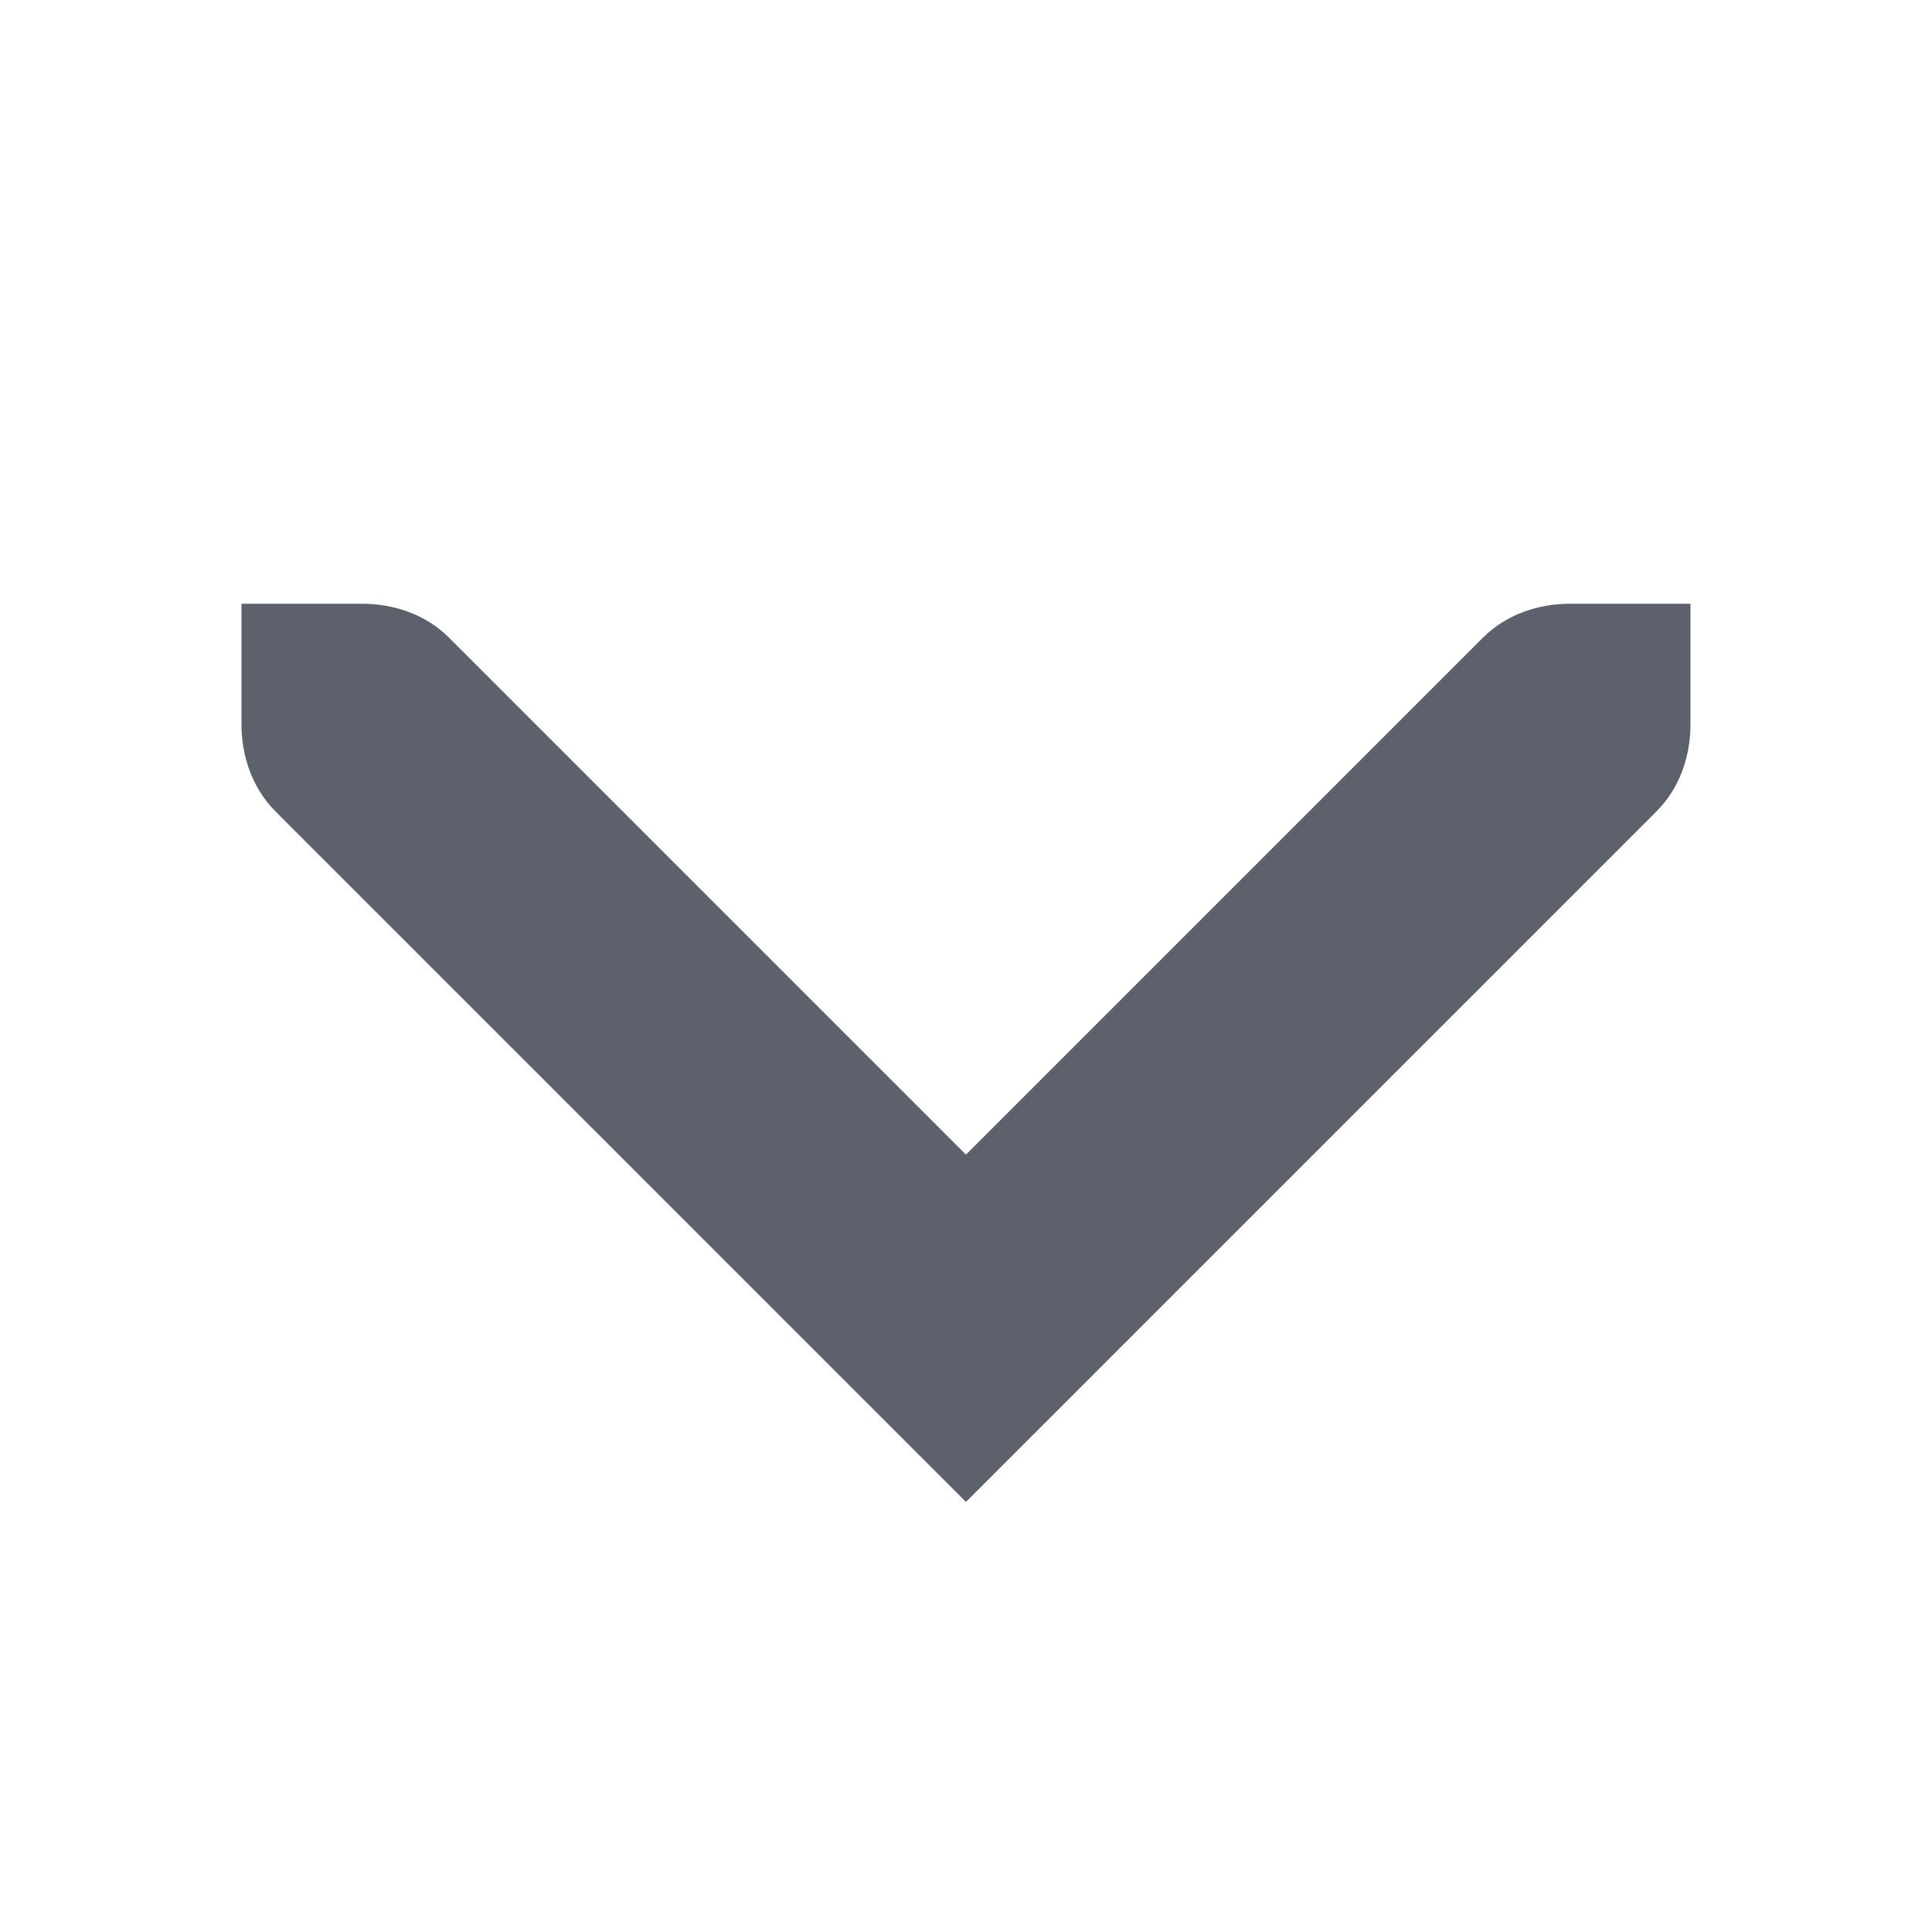
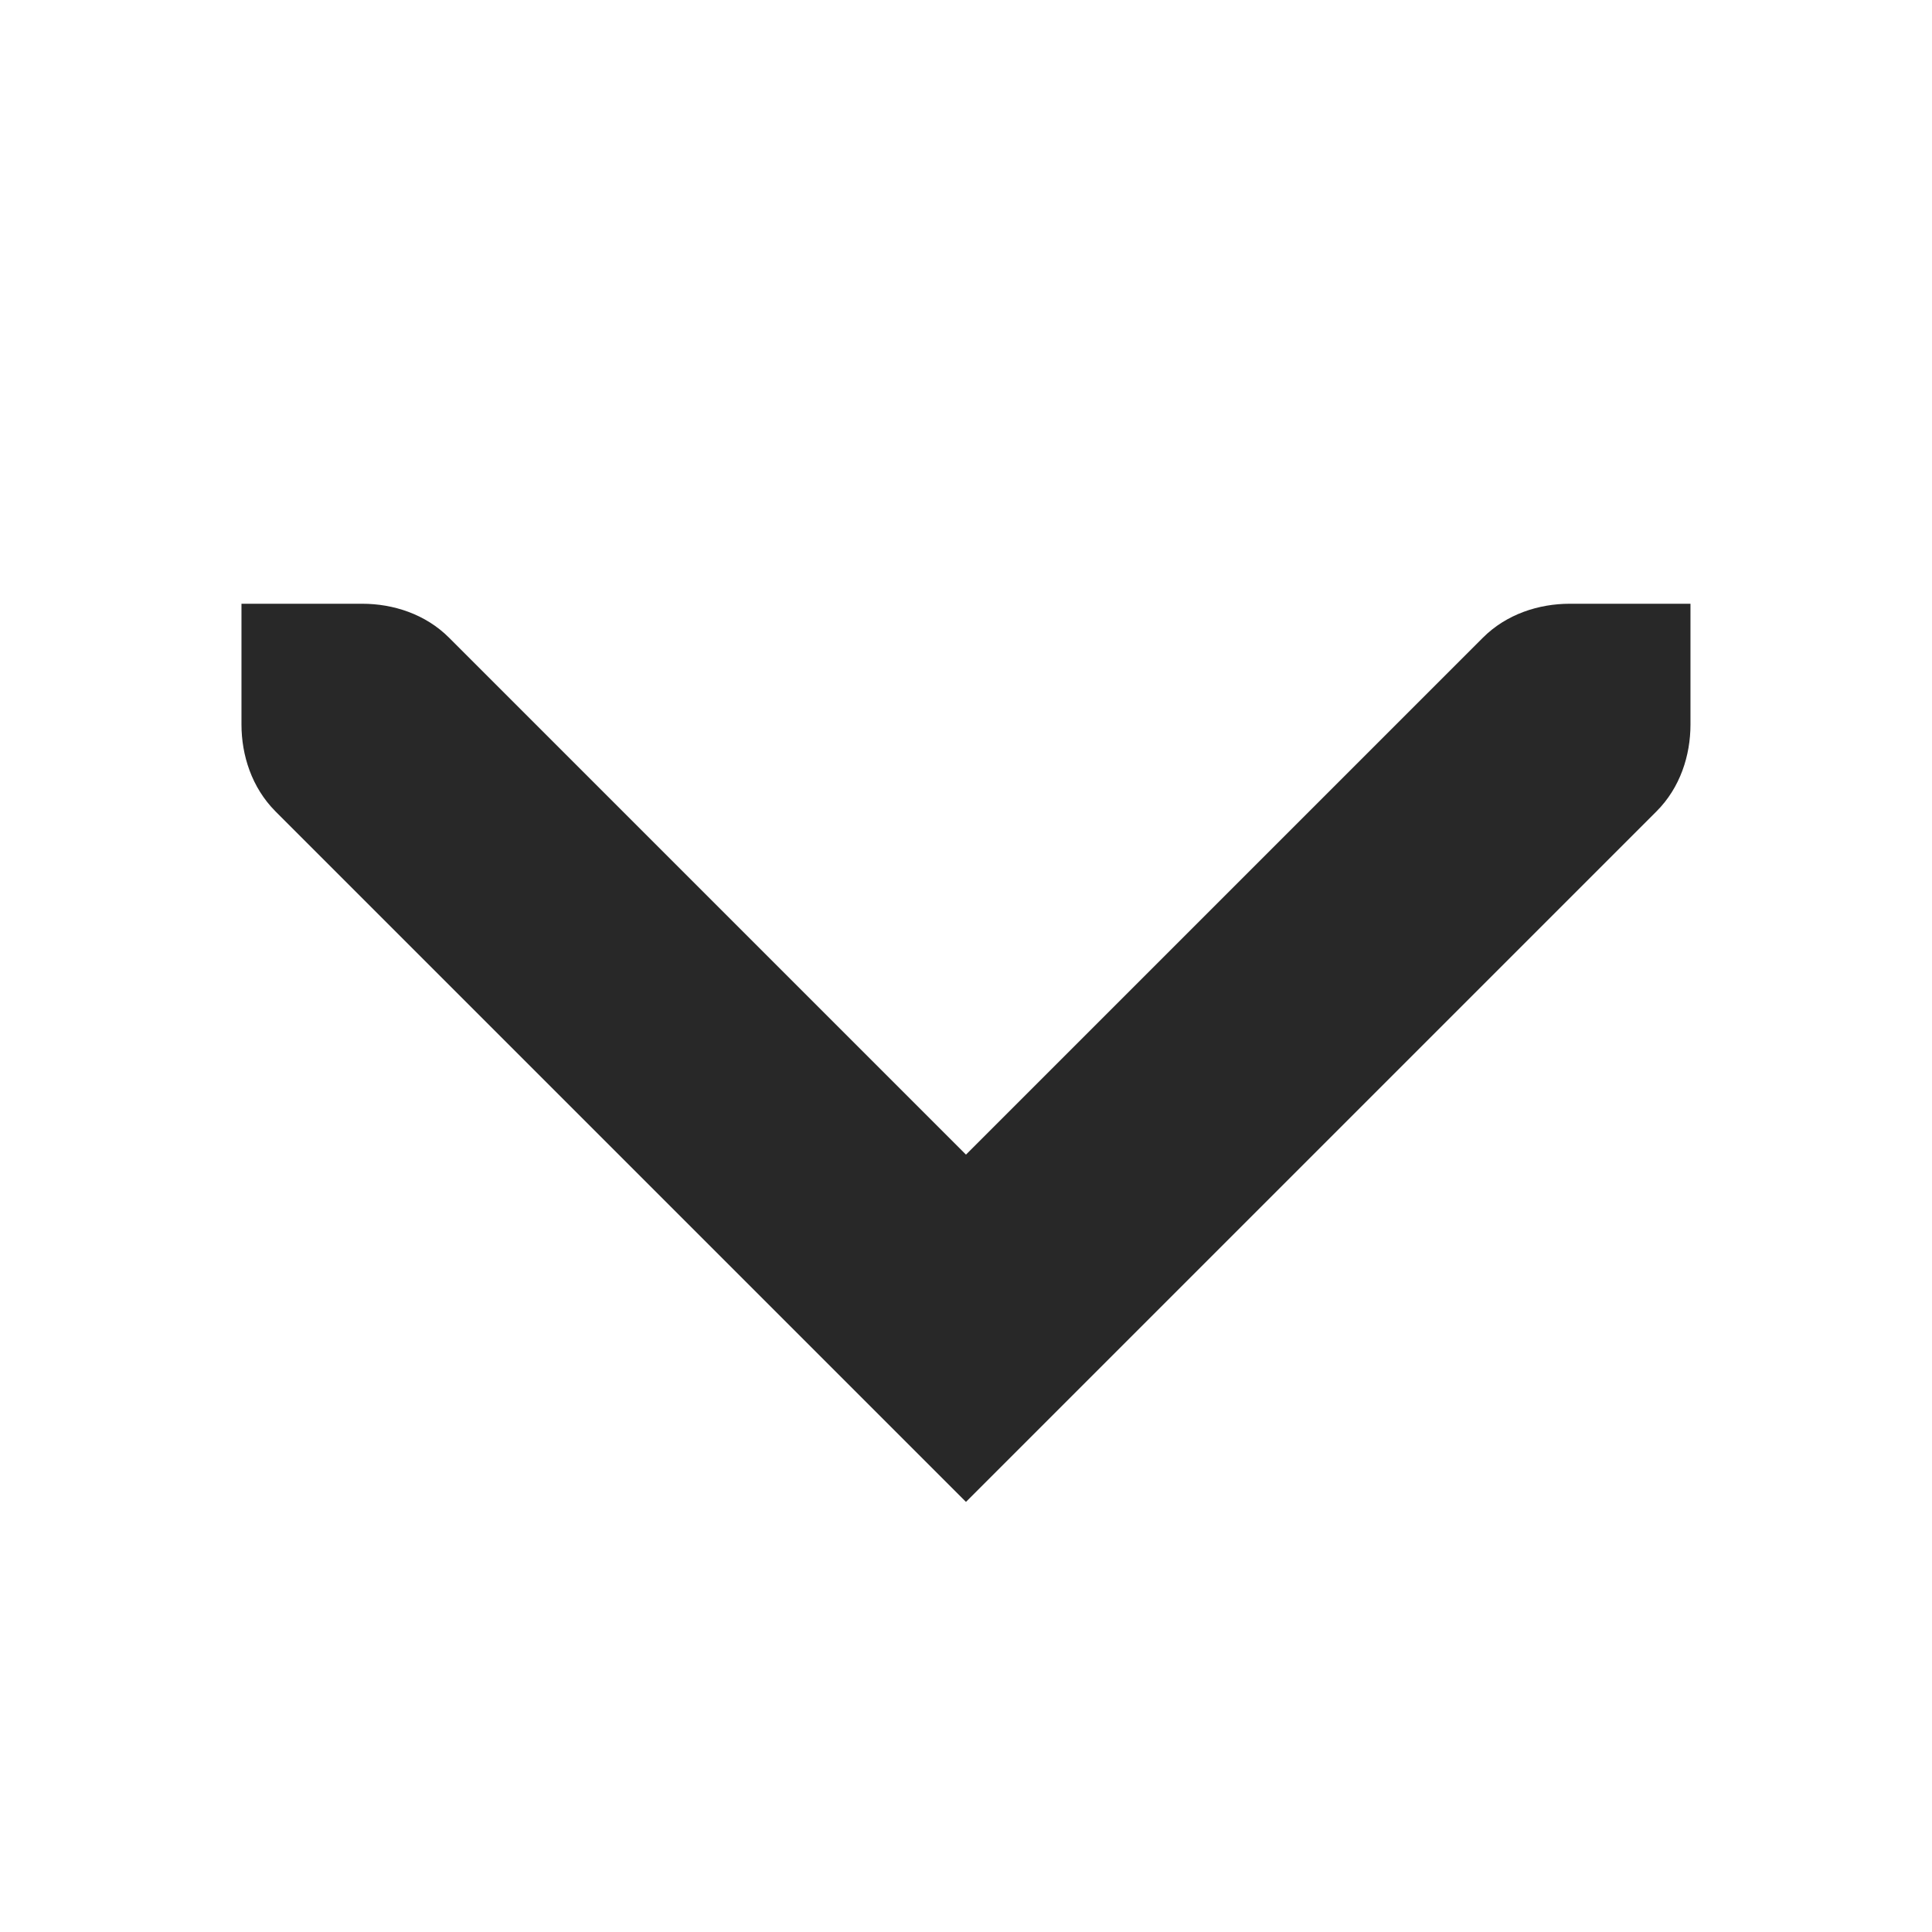
<svg xmlns="http://www.w3.org/2000/svg" xmlns:ns1="http://www.openswatchbook.org/uri/2009/osb" width="32" viewBox="0 0 32 32" version="1.1" id="svg7384" height="32">
  <defs id="defs7386">
    <linearGradient ns1:paint="solid" id="linearGradient19282" gradientTransform="matrix(-2.736579,0.2820293,-0.1890831,-0.9998832,239.5401,-879.4556)">
      <stop style="stop-color:#928374;stop-opacity:1;" offset="0" id="stop19284" />
    </linearGradient>
  </defs>
  <g style="display:inline" id="g11722" transform="matrix(2,0,0,2,-362.0004,-1494)">
-     <path style="display:inline;fill:#5c616c;fill-opacity:1;stroke:none" d="m 189,759.438 -5.719,-5.719 C 183.086,753.523 183,753.256 183,753 v -1 h 1 c 0.256,0 0.523,0.085 0.719,0.281 l 4.281,4.281 4.281,-4.281 C 193.477,752.085 193.745,752 194,752 h 1 v 1 c 0,0.256 -0.085,0.523 -0.281,0.719 z" id="path11720" />
+     <path style="display:inline;fill:#282828;fill-opacity:1;stroke:none" d="m 189,759.438 -5.719,-5.719 C 183.086,753.523 183,753.256 183,753 v -1 h 1 c 0.256,0 0.523,0.085 0.719,0.281 l 4.281,4.281 4.281,-4.281 C 193.477,752.085 193.745,752 194,752 h 1 v 1 c 0,0.256 -0.085,0.523 -0.281,0.719 z" id="path11720" />
  </g>
</svg>
